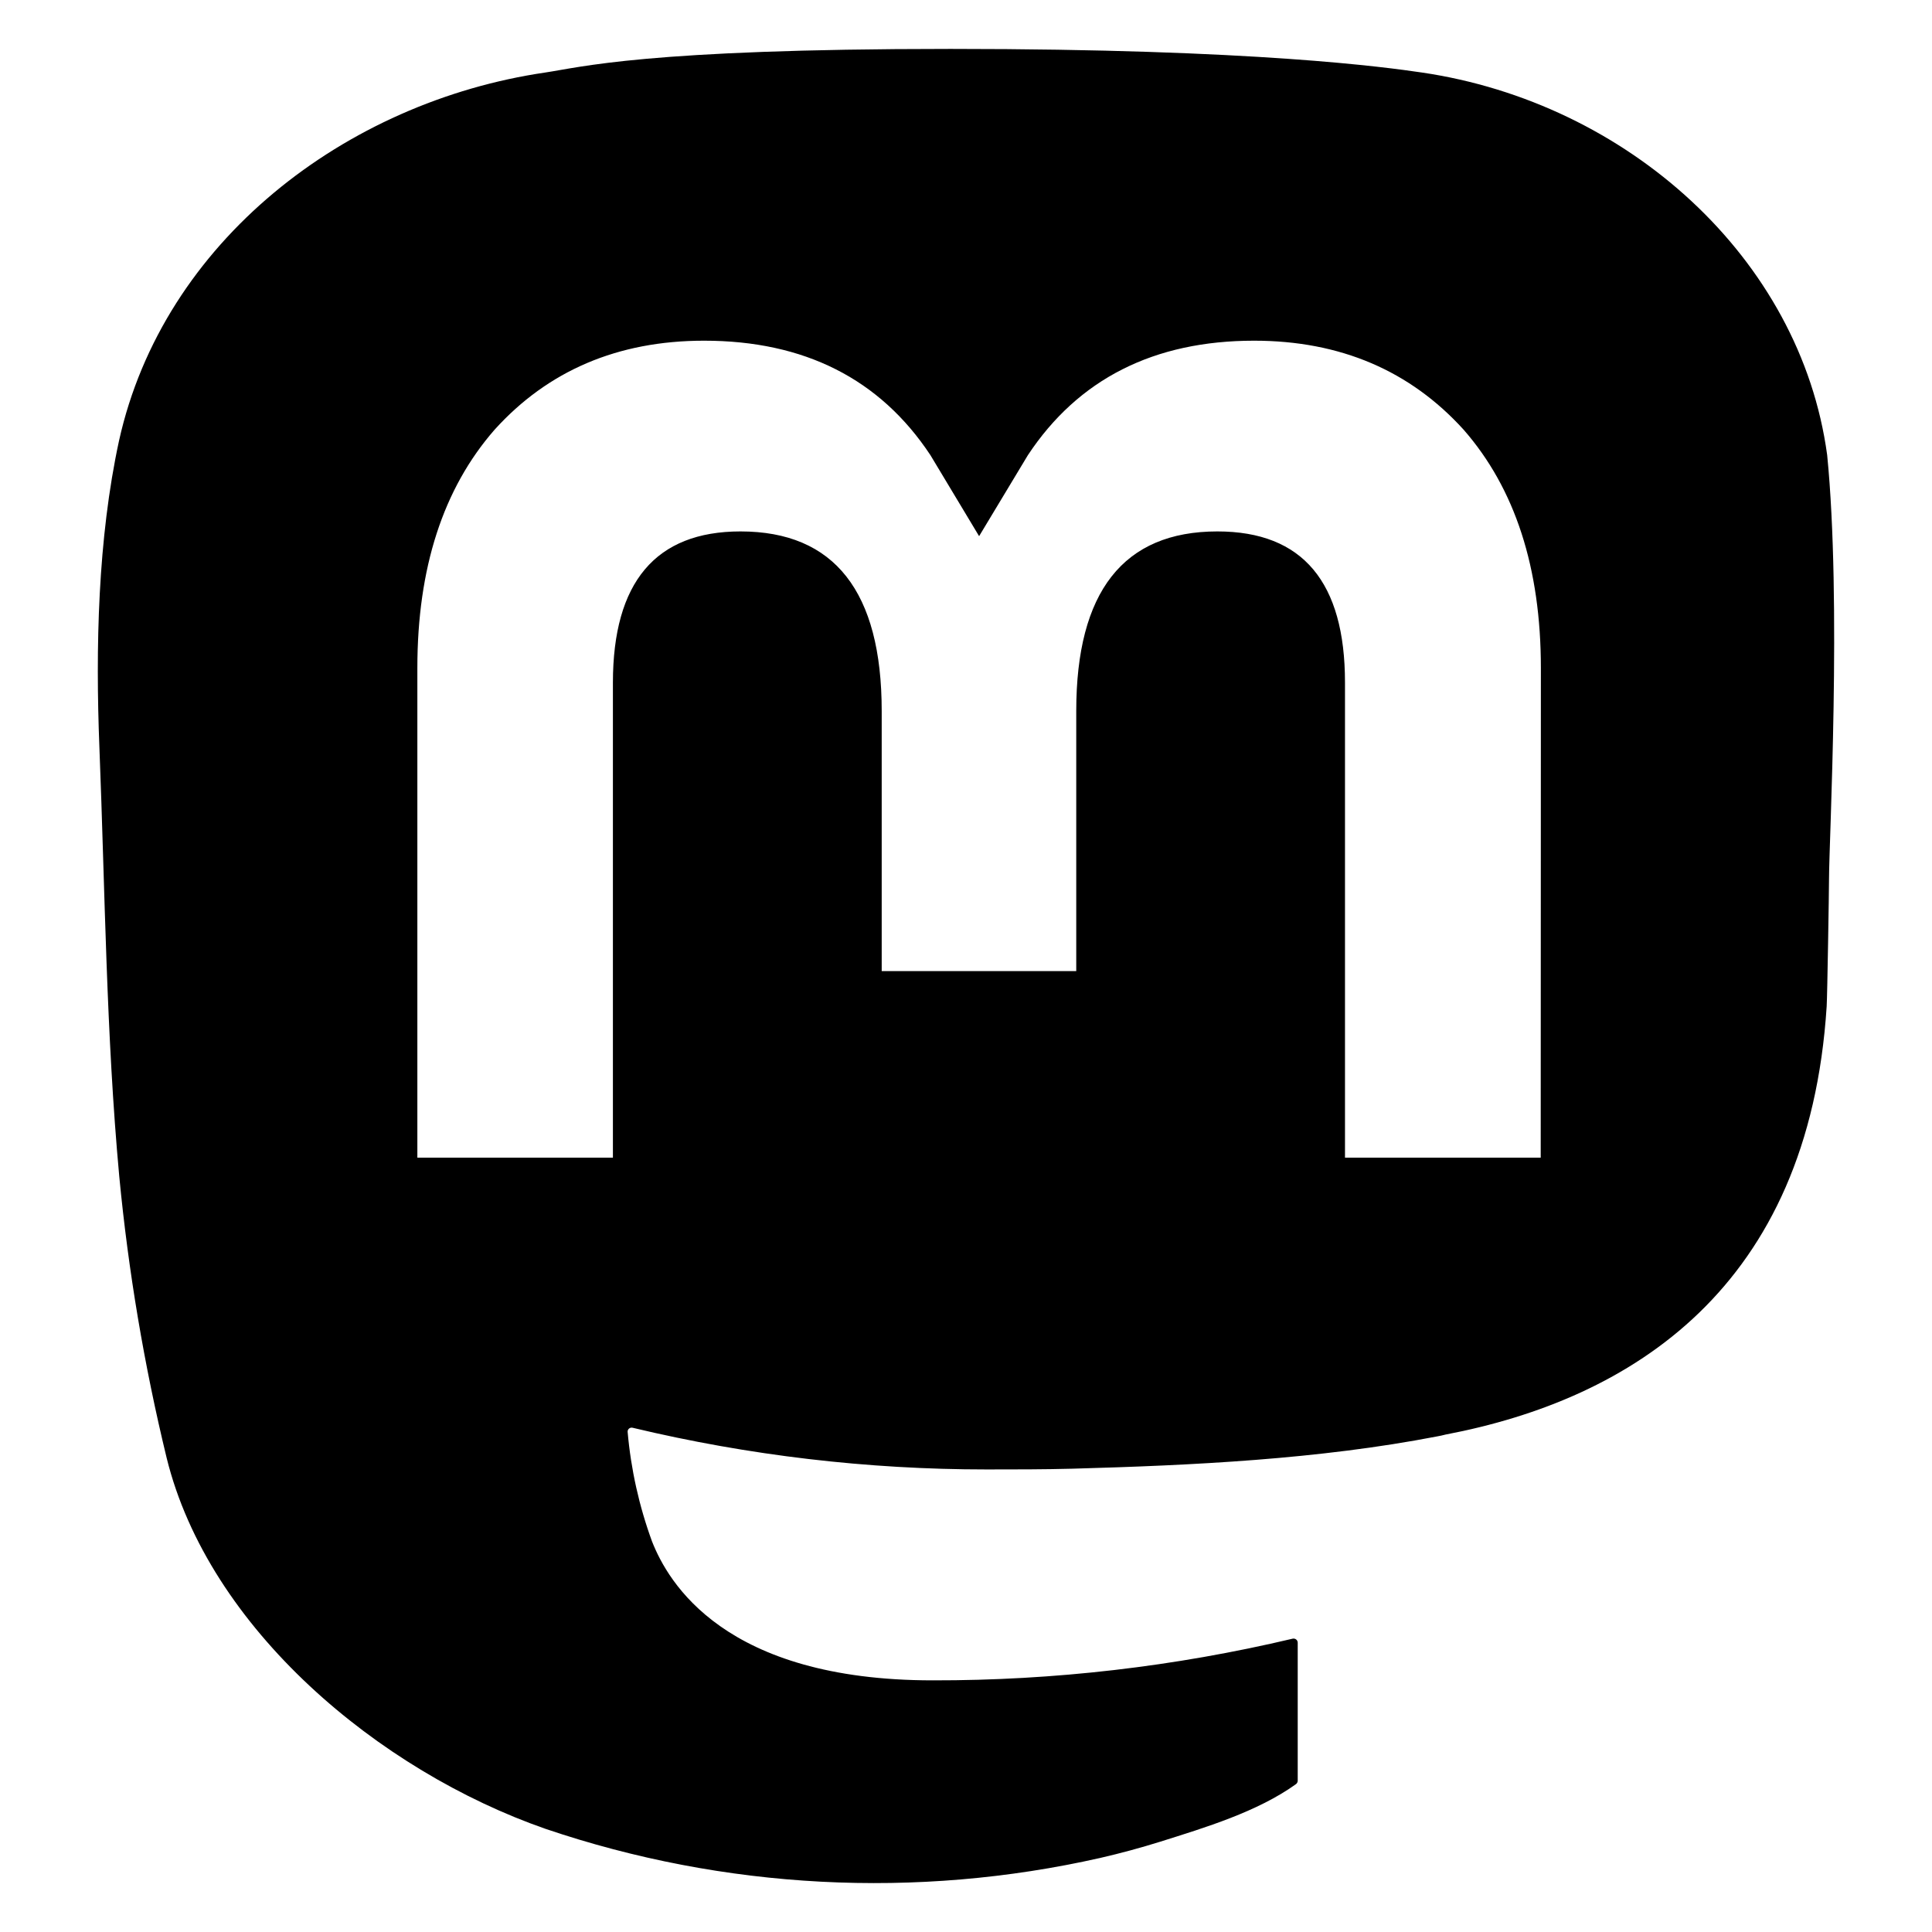
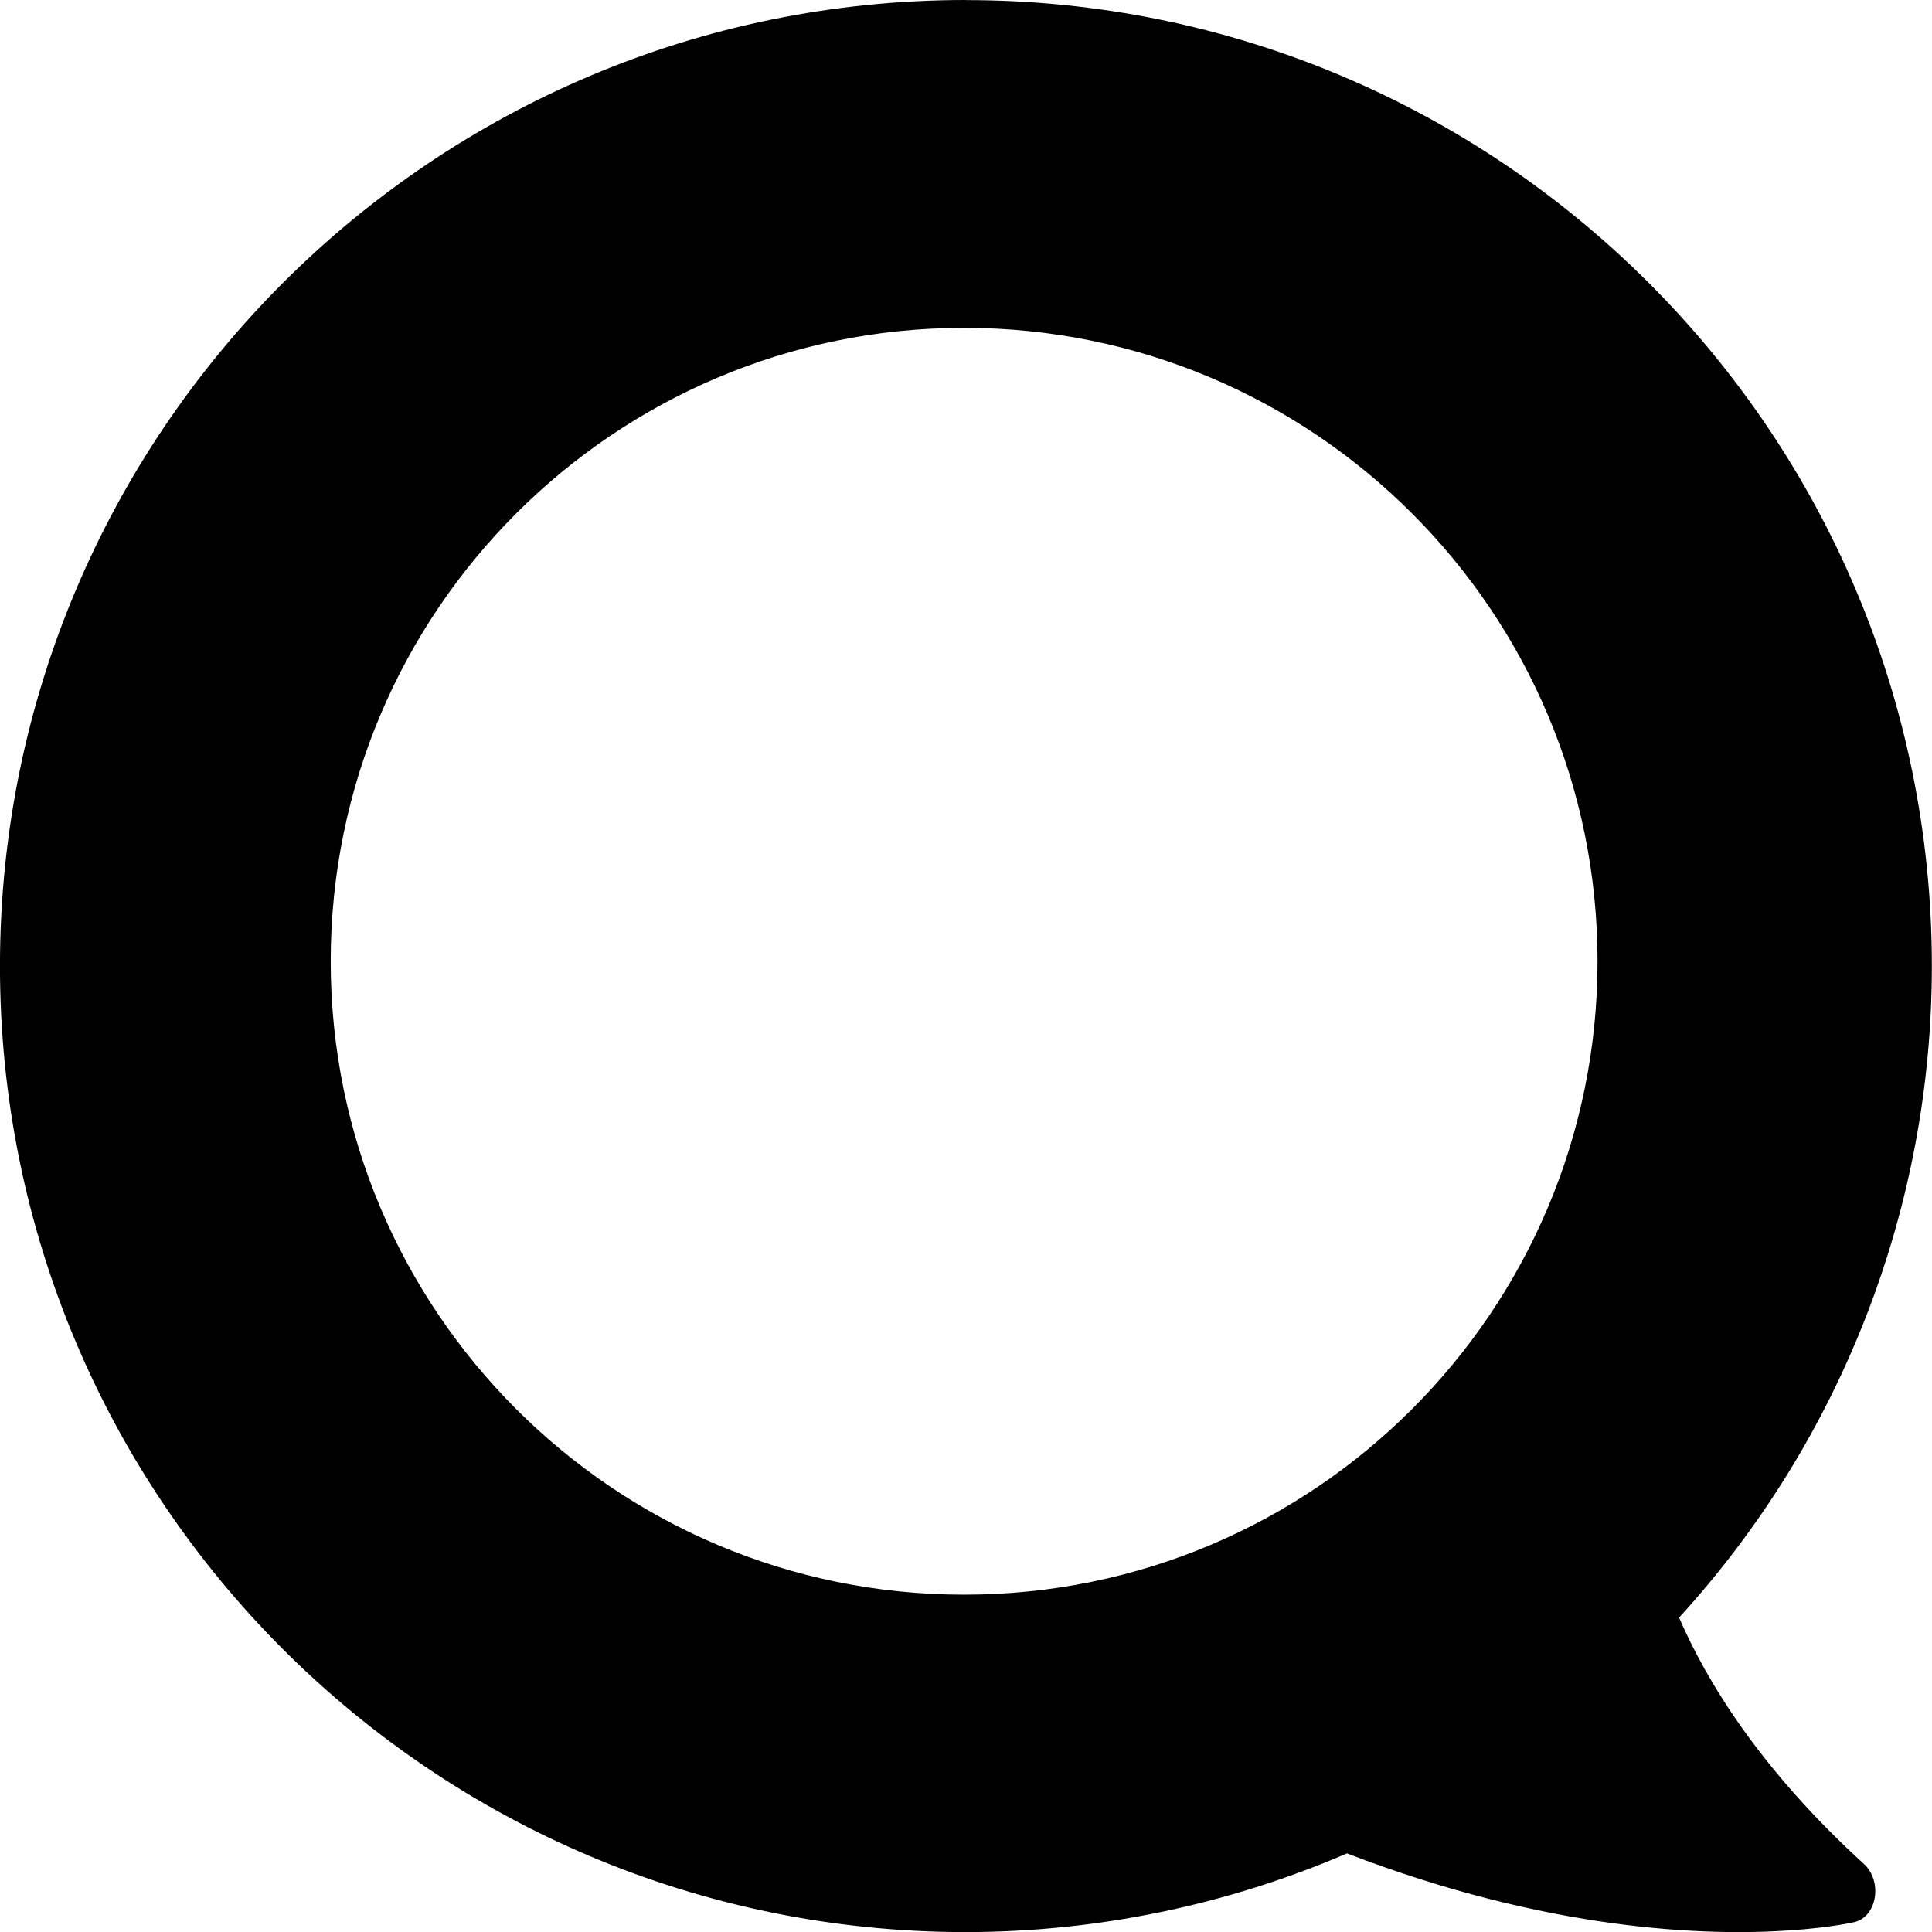
- <svg xmlns="http://www.w3.org/2000/svg" xmlns:xlink="http://www.w3.org/1999/xlink" width="79" height="79" viewBox="0 0 79 75">
-   <symbol id="logo-symbol-icon">
-     <path d="M74.713 16.604C73.62 8.546 66.535 2.195 58.137 0.965C56.72 0.757 51.351 0 38.915 0H38.822C26.382 0 23.713 0.757 22.297 0.965C14.132 2.161 6.676 7.868 4.867 16.021C3.997 20.037 3.904 24.489 4.065 28.573C4.296 34.429 4.34 40.275 4.877 46.108C5.248 49.982 5.895 53.825 6.813 57.609C8.533 64.597 15.494 70.412 22.314 72.785C29.616 75.259 37.468 75.67 44.992 73.971C45.82 73.78 46.638 73.559 47.447 73.306C49.274 72.73 51.416 72.086 52.992 70.954C53.013 70.938 53.031 70.918 53.043 70.894C53.056 70.871 53.063 70.844 53.064 70.818V65.166C53.063 65.141 53.057 65.117 53.046 65.094C53.035 65.072 53.019 65.052 52.999 65.037C52.979 65.022 52.956 65.011 52.932 65.006C52.907 65 52.882 65 52.857 65.006C48.037 66.147 43.097 66.719 38.141 66.71C29.612 66.71 27.318 62.698 26.661 61.028C26.133 59.584 25.798 58.078 25.664 56.549C25.662 56.523 25.667 56.497 25.677 56.474C25.688 56.45 25.704 56.429 25.724 56.413C25.744 56.397 25.768 56.386 25.793 56.38C25.819 56.375 25.845 56.375 25.87 56.382C30.61 57.515 35.469 58.087 40.346 58.086C41.518 58.086 42.688 58.086 43.86 58.055C48.765 57.919 53.934 57.67 58.759 56.736C58.879 56.712 59 56.692 59.103 56.661C66.714 55.212 73.957 50.665 74.693 39.15C74.72 38.697 74.789 34.402 74.789 33.931C74.793 32.333 75.308 22.59 74.713 16.604ZM63 45.337H54.997V25.907C54.997 21.816 53.277 19.73 49.779 19.73C45.934 19.73 44.008 22.198 44.008 27.073V37.708H36.053V27.073C36.053 22.198 34.124 19.73 30.279 19.73C26.802 19.73 25.065 21.816 25.062 25.907V45.337H17.066V25.317C17.066 21.227 18.119 17.977 20.226 15.568C22.4 13.165 25.251 11.931 28.79 11.931C32.886 11.931 35.981 13.492 38.045 16.611L40.036 19.924L42.031 16.611C44.094 13.492 47.19 11.931 51.279 11.931C54.814 11.931 57.665 13.165 59.846 15.568C61.953 17.975 63.007 21.224 63.007 25.317L63 45.337Z" fill="currentColor" />
-   </symbol>
-   <use xlink:href="#logo-symbol-icon" />
+ <svg xmlns="http://www.w3.org/2000/svg" width="18.785mm" height="18.786mm" viewBox="0 0 18.785 18.786" version="1.1" id="svg1" xml:space="preserve">
+   <defs id="defs1" />
+   <g id="layer1" transform="translate(305.1837,-1155.612)">
+     <path id="path14" style="fill:#000000;fill-opacity:1;stroke-width:0.237" d="m -295.791,1155.612 a 9.393,9.393 0 0 0 -9.393,9.393 9.393,9.393 0 0 0 9.393,9.394 9.393,9.393 0 0 0 3.705,-0.765 c 1.96,0.754 3.487,0.807 4.329,0.747 0.385,-0.028 0.6,-0.077 0.609,-0.08 0.098,-0.024 0.174,-0.116 0.194,-0.238 0.02,-0.122 -0.021,-0.249 -0.104,-0.325 -1.012,-0.923 -1.531,-1.778 -1.799,-2.397 a 9.393,9.393 0 0 0 2.458,-6.335 9.393,9.393 0 0 0 -9.393,-9.393 z m -0.018,3.188 a 6.159,6.159 85.811 0 1 6.159,6.159 6.159,6.159 85.811 0 1 -6.159,6.159 6.159,6.159 85.811 0 1 -6.159,-6.159 6.159,6.159 85.811 0 1 6.159,-6.159 z" />
+   </g>
</svg>
